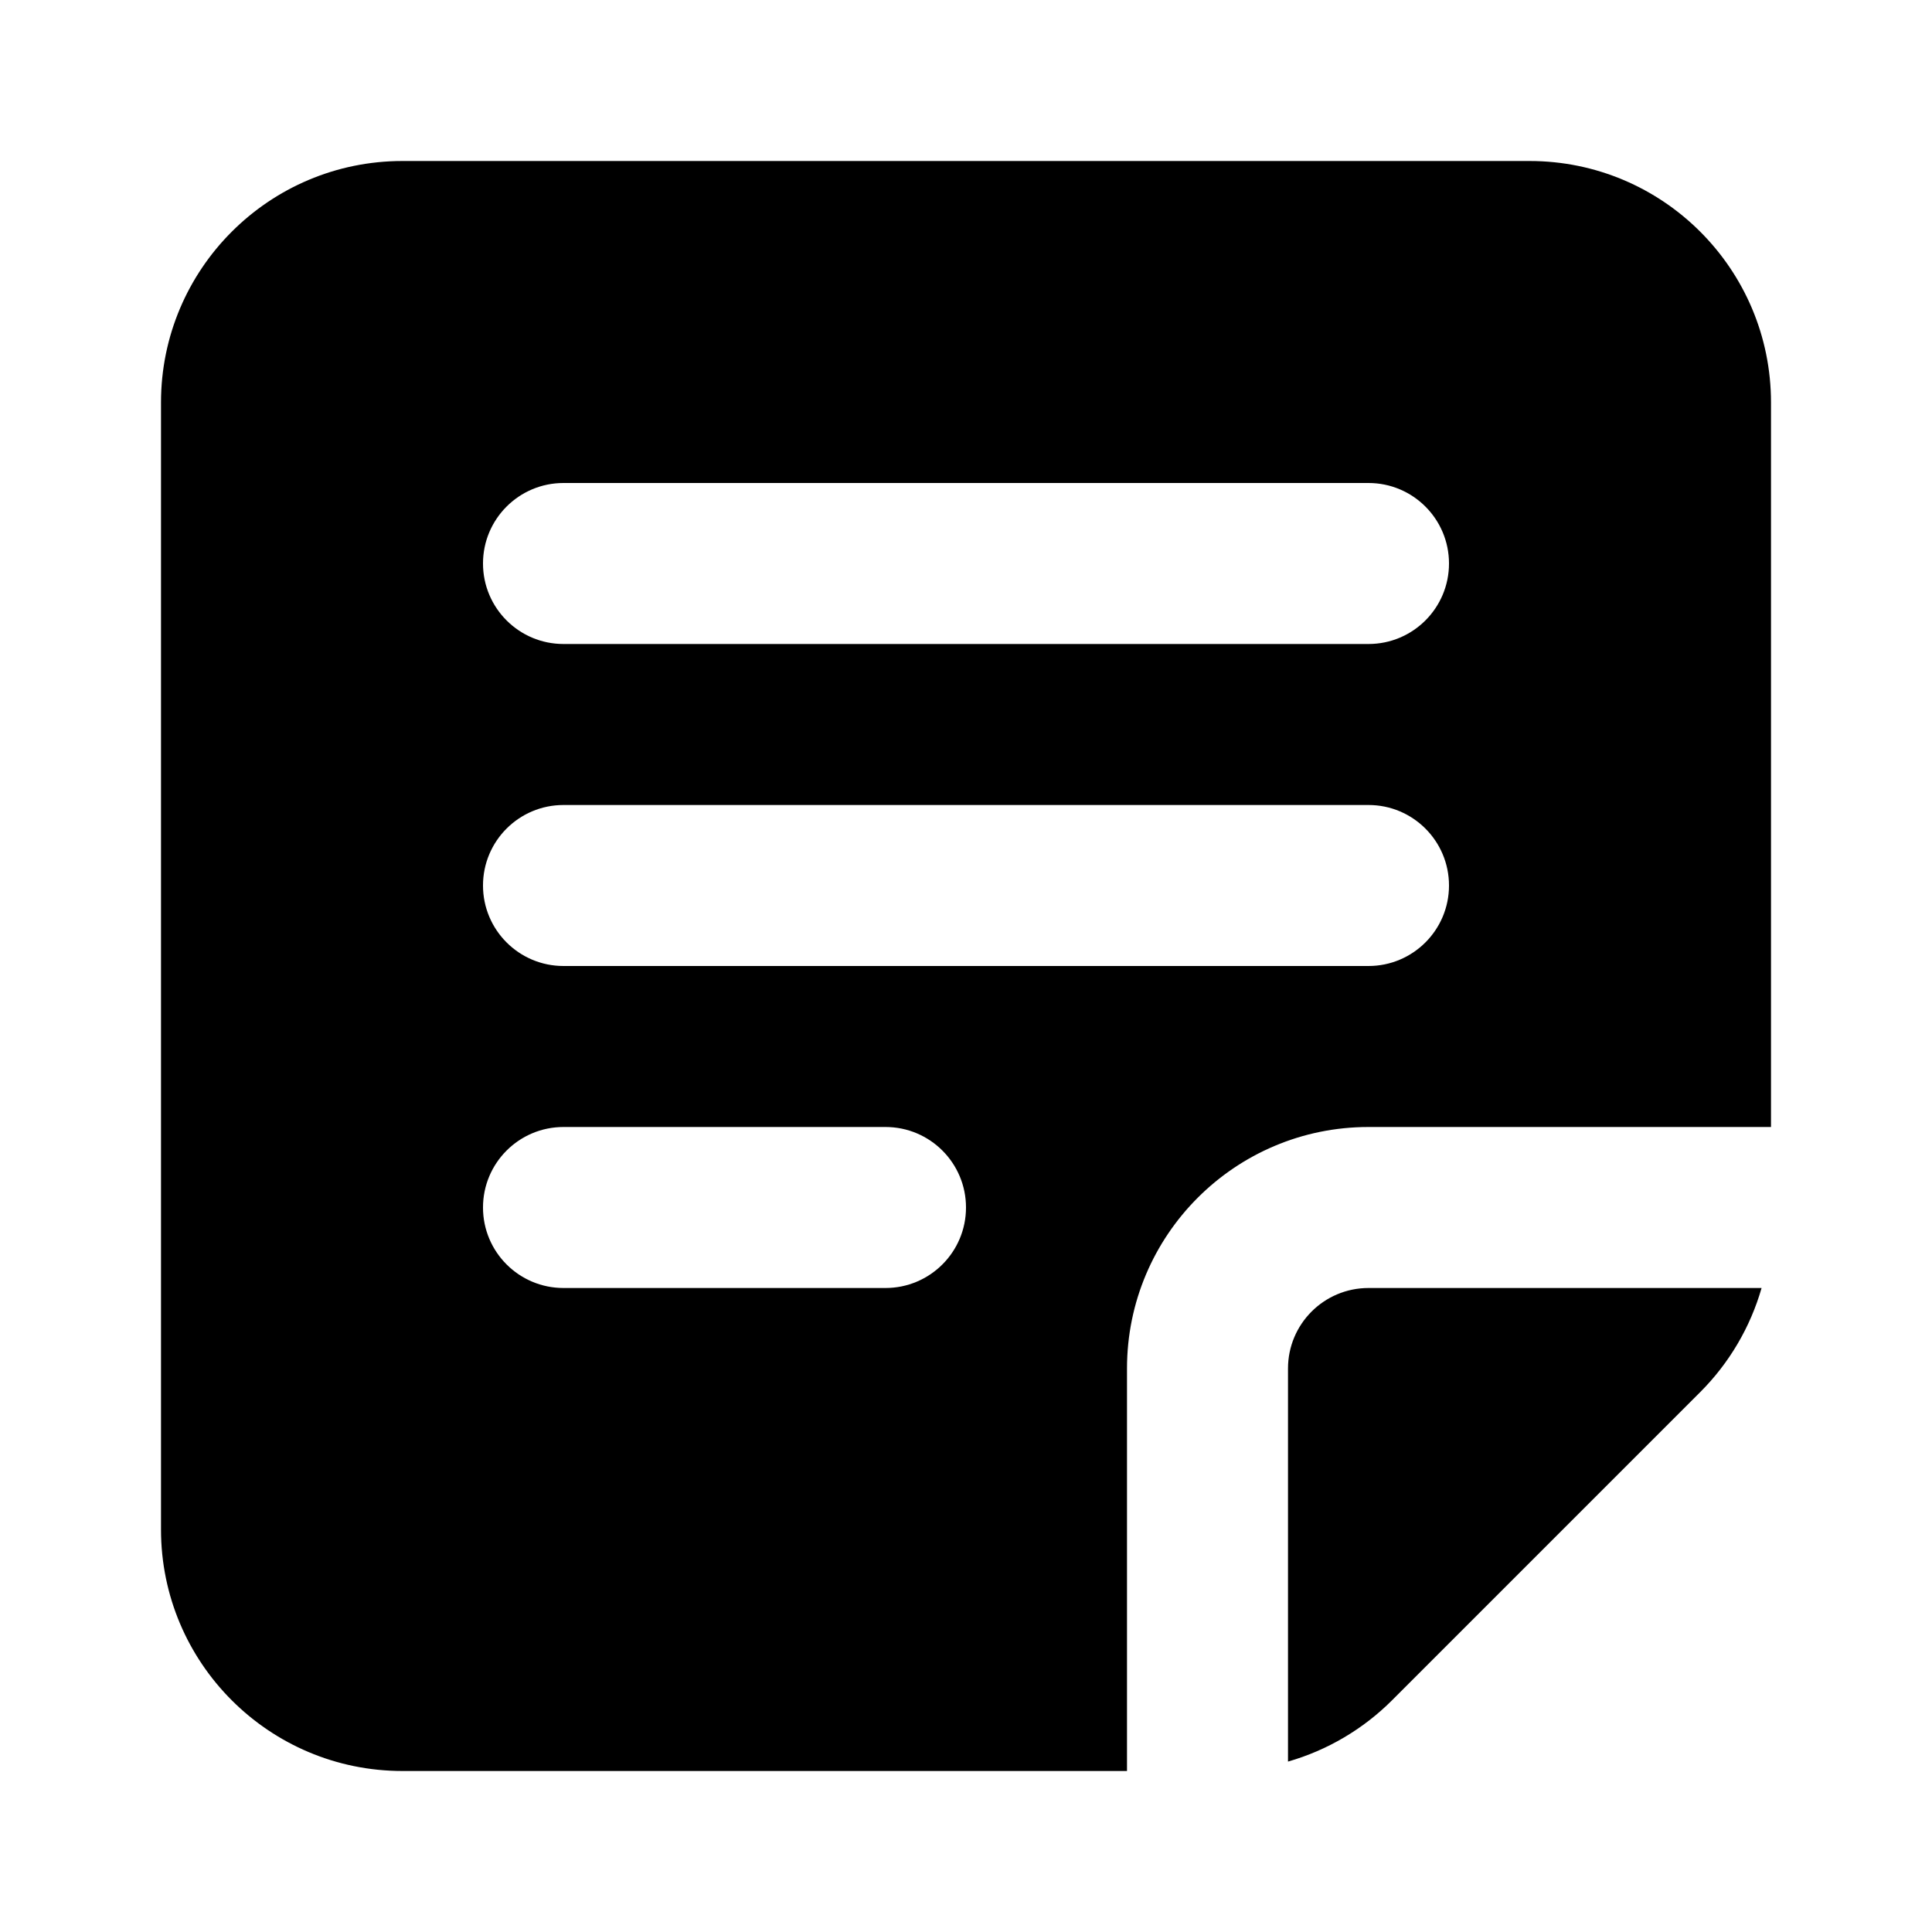
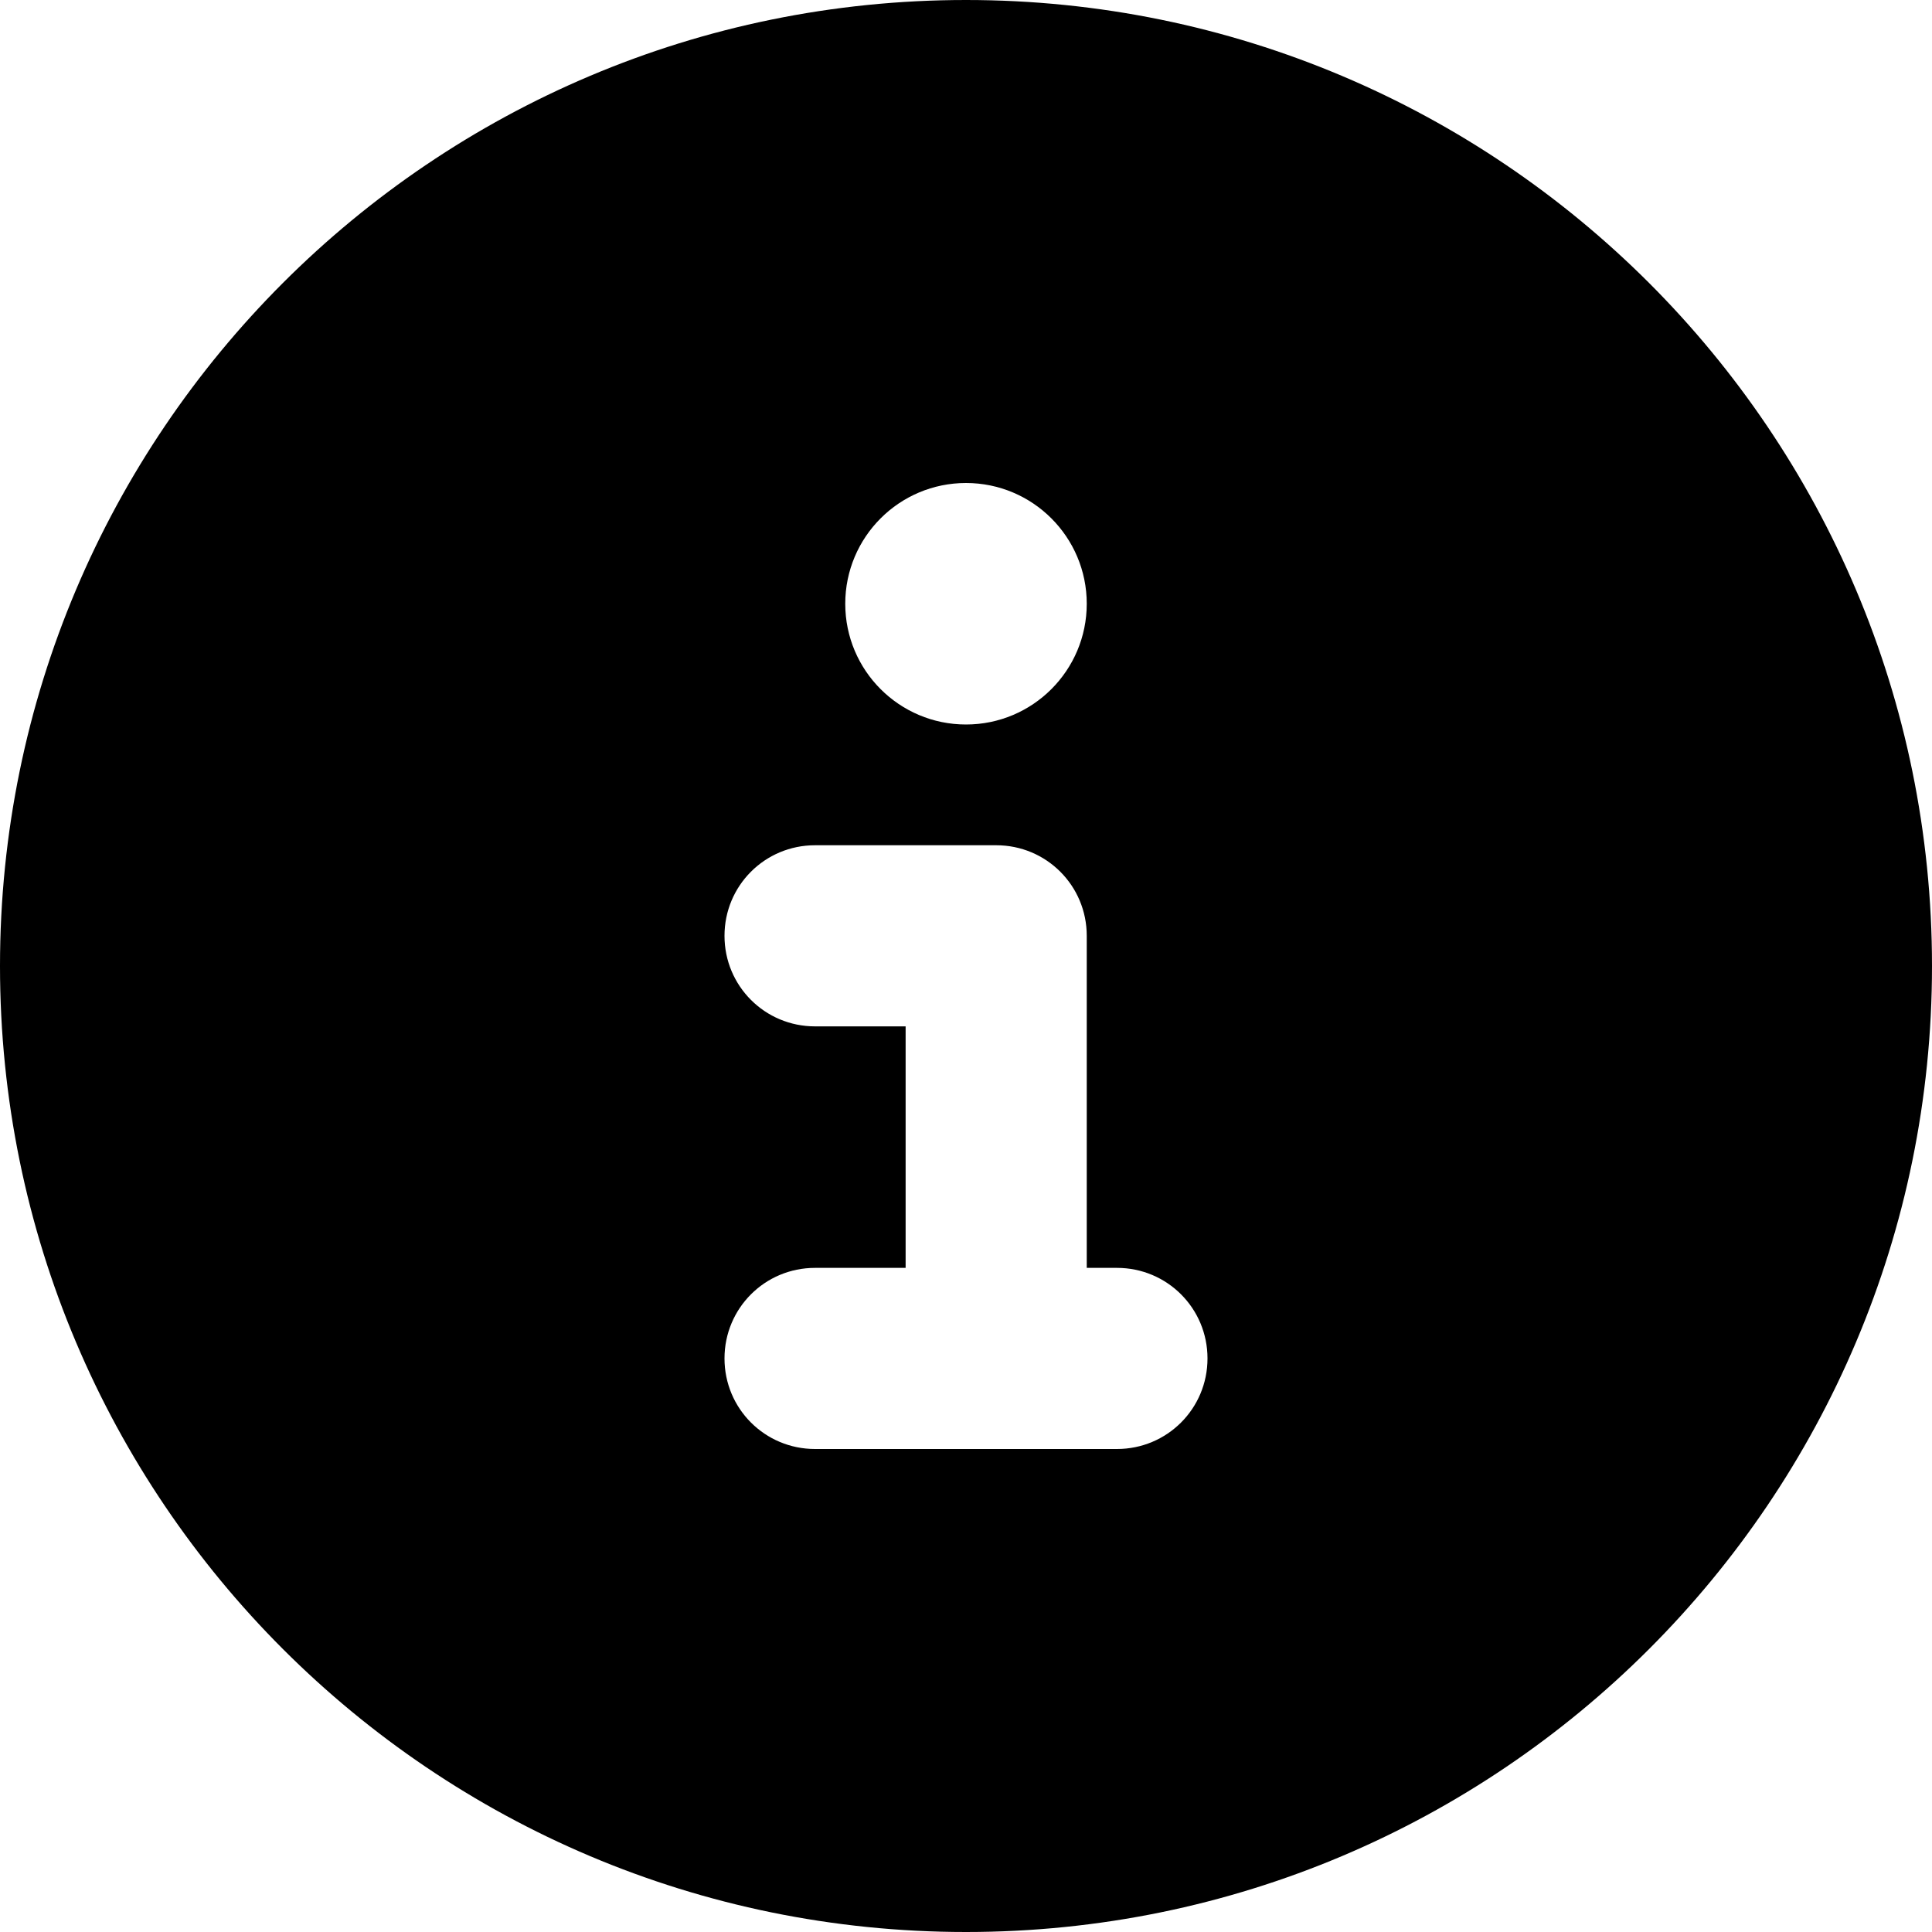
- <svg xmlns="http://www.w3.org/2000/svg" width="32" height="32" viewBox="0 0 24 24">
-   <path fill="currentColor" fill-rule="evenodd" d="M5 2a3 3 0 0 0-3 3v14a3 3 0 0 0 3 3h9v-5a3 3 0 0 1 3-3h5V5a3 3 0 0 0-3-3zm12.293 19.121a3 3 0 0 1-1.293.762V17a1 1 0 0 1 1-1h4.883a3 3 0 0 1-.762 1.293zM7 6a1 1 0 0 0 0 2h10a1 1 0 1 0 0-2zm0 4a1 1 0 1 0 0 2h10a1 1 0 1 0 0-2zm0 4a1 1 0 1 0 0 2h4a1 1 0 1 0 0-2z" clip-rule="evenodd" />
+ <svg xmlns="http://www.w3.org/2000/svg" viewBox="0 0 512 512">
+   <path d="M256 512a256 256 0 1 0 0-512 256 256 0 1 0 0 512zM224 160a32 32 0 1 1 64 0 32 32 0 1 1 -64 0zm-8 64l48 0c13.3 0 24 10.7 24 24l0 88 8 0c13.3 0 24 10.7 24 24s-10.7 24-24 24l-80 0c-13.3 0-24-10.7-24-24s10.7-24 24-24l24 0 0-64-24 0c-13.3 0-24-10.7-24-24s10.7-24 24-24z" />
</svg>
